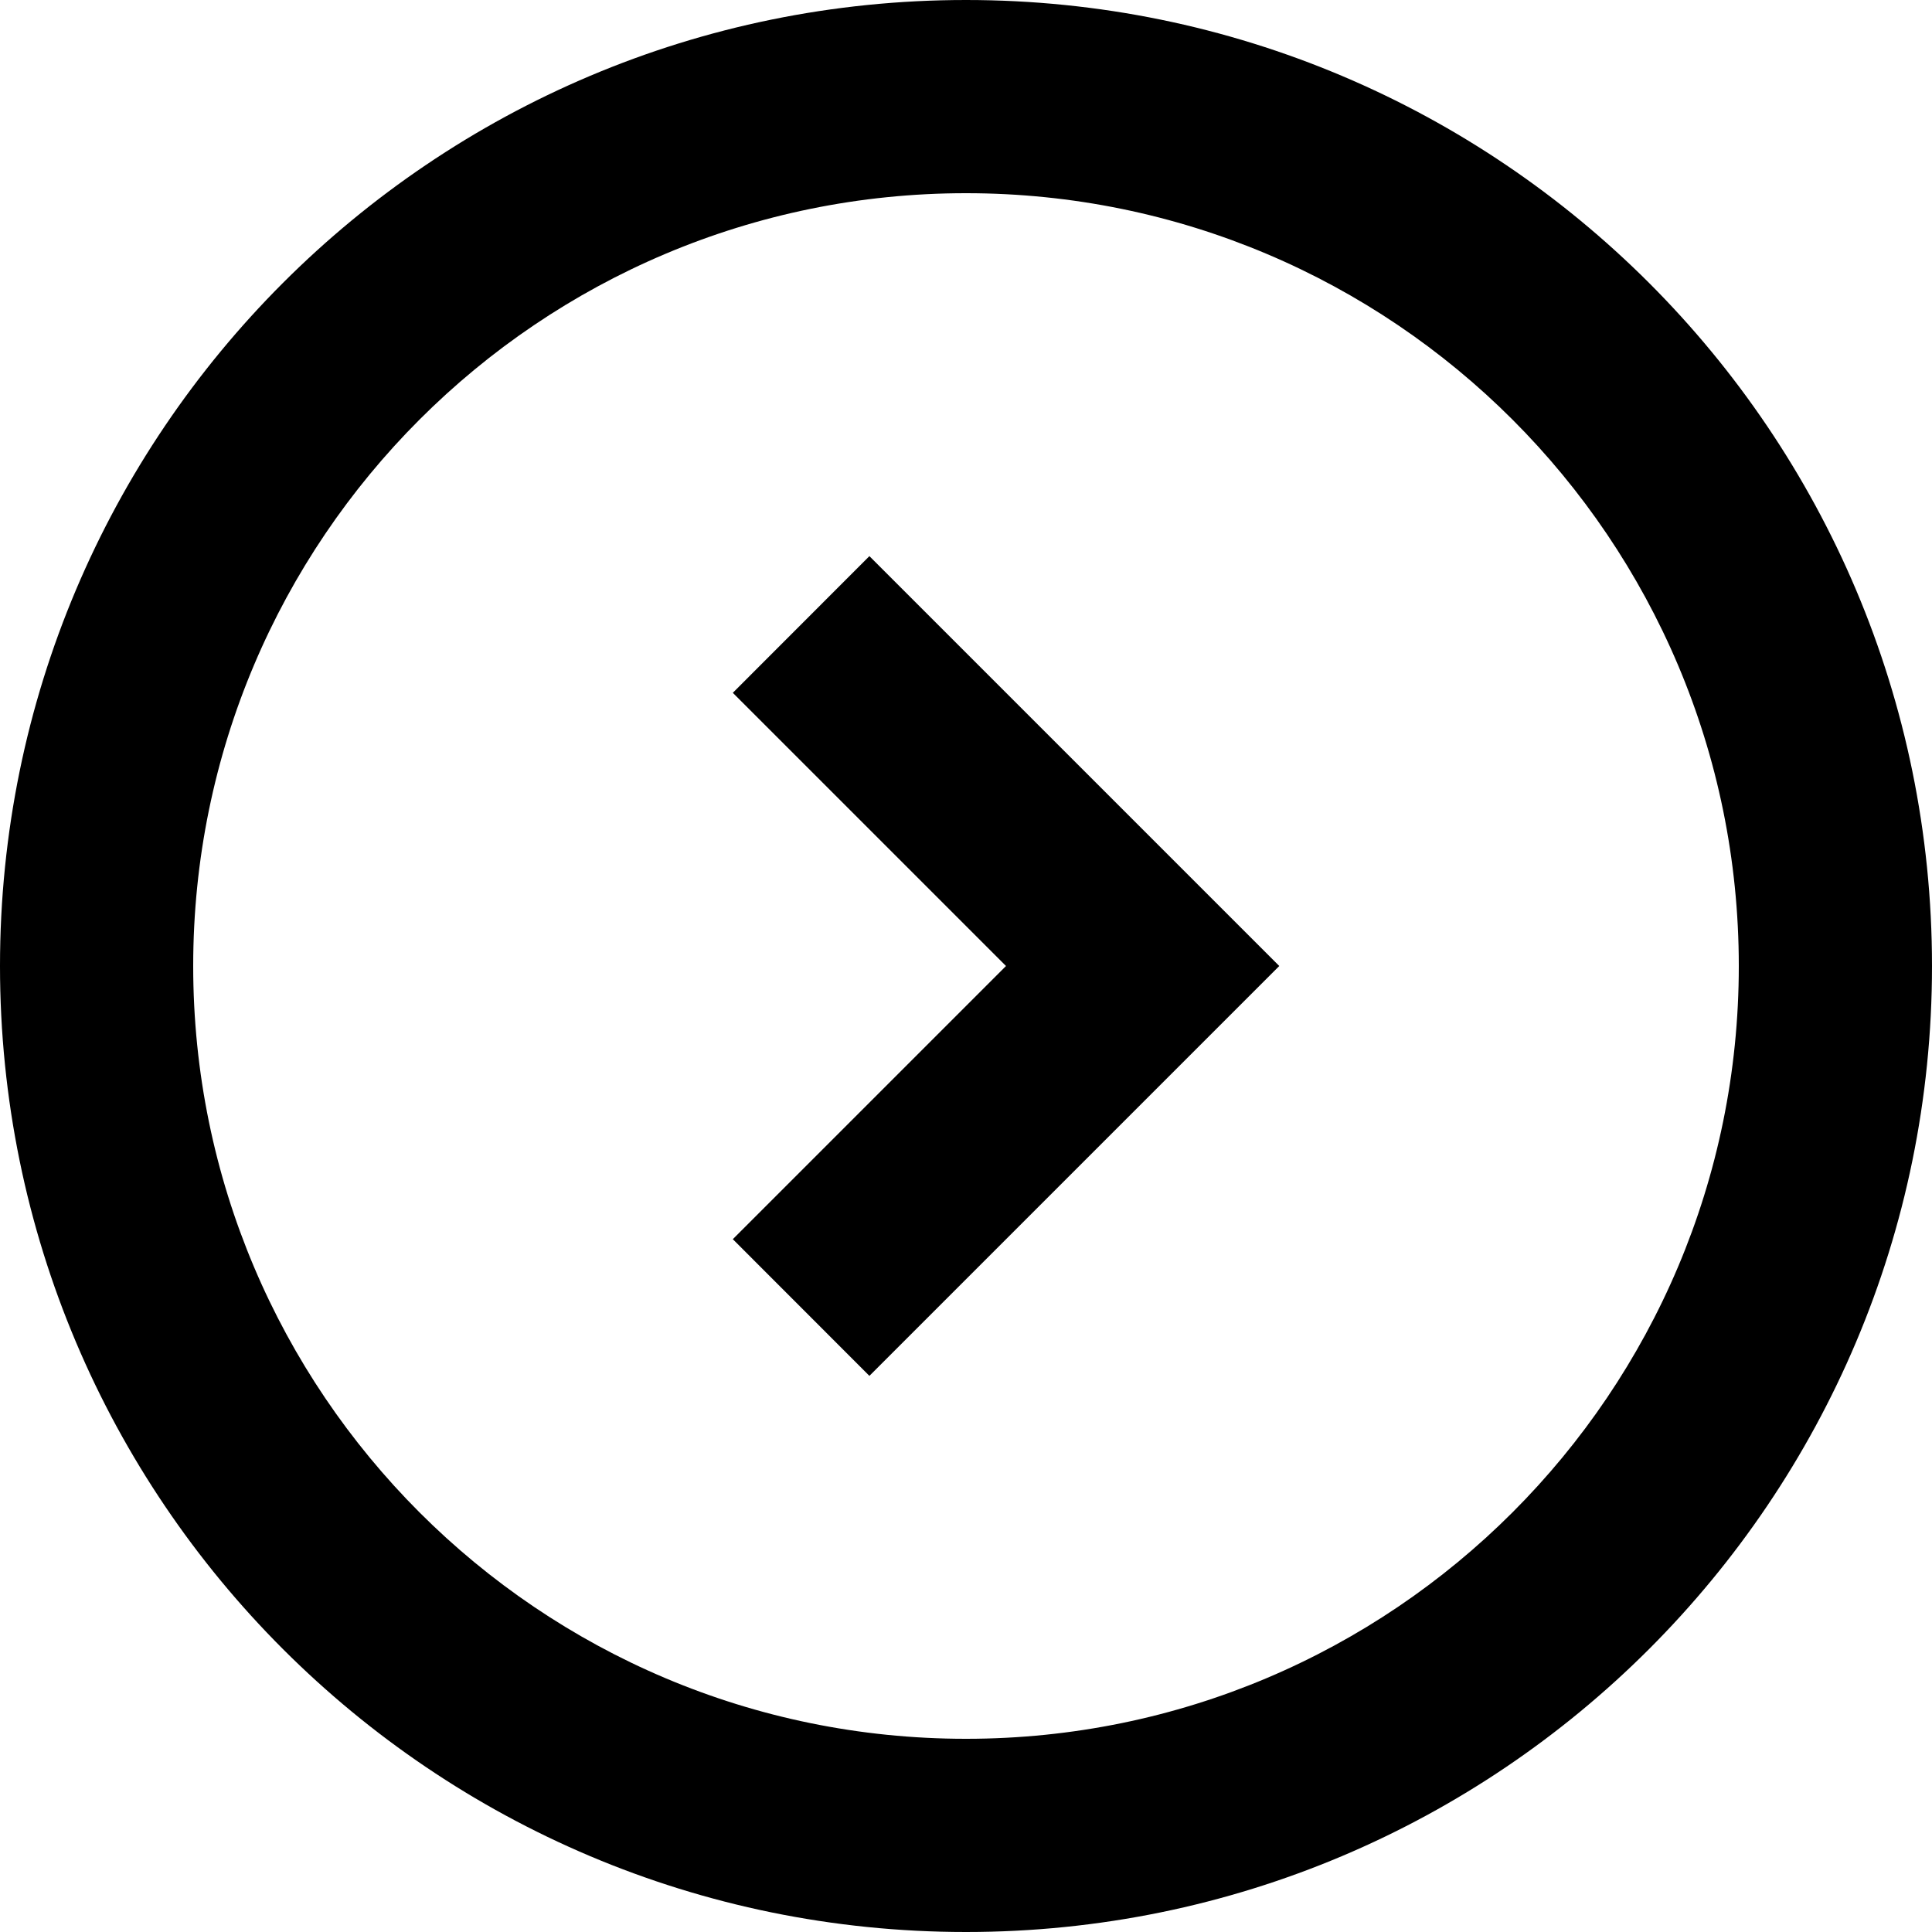
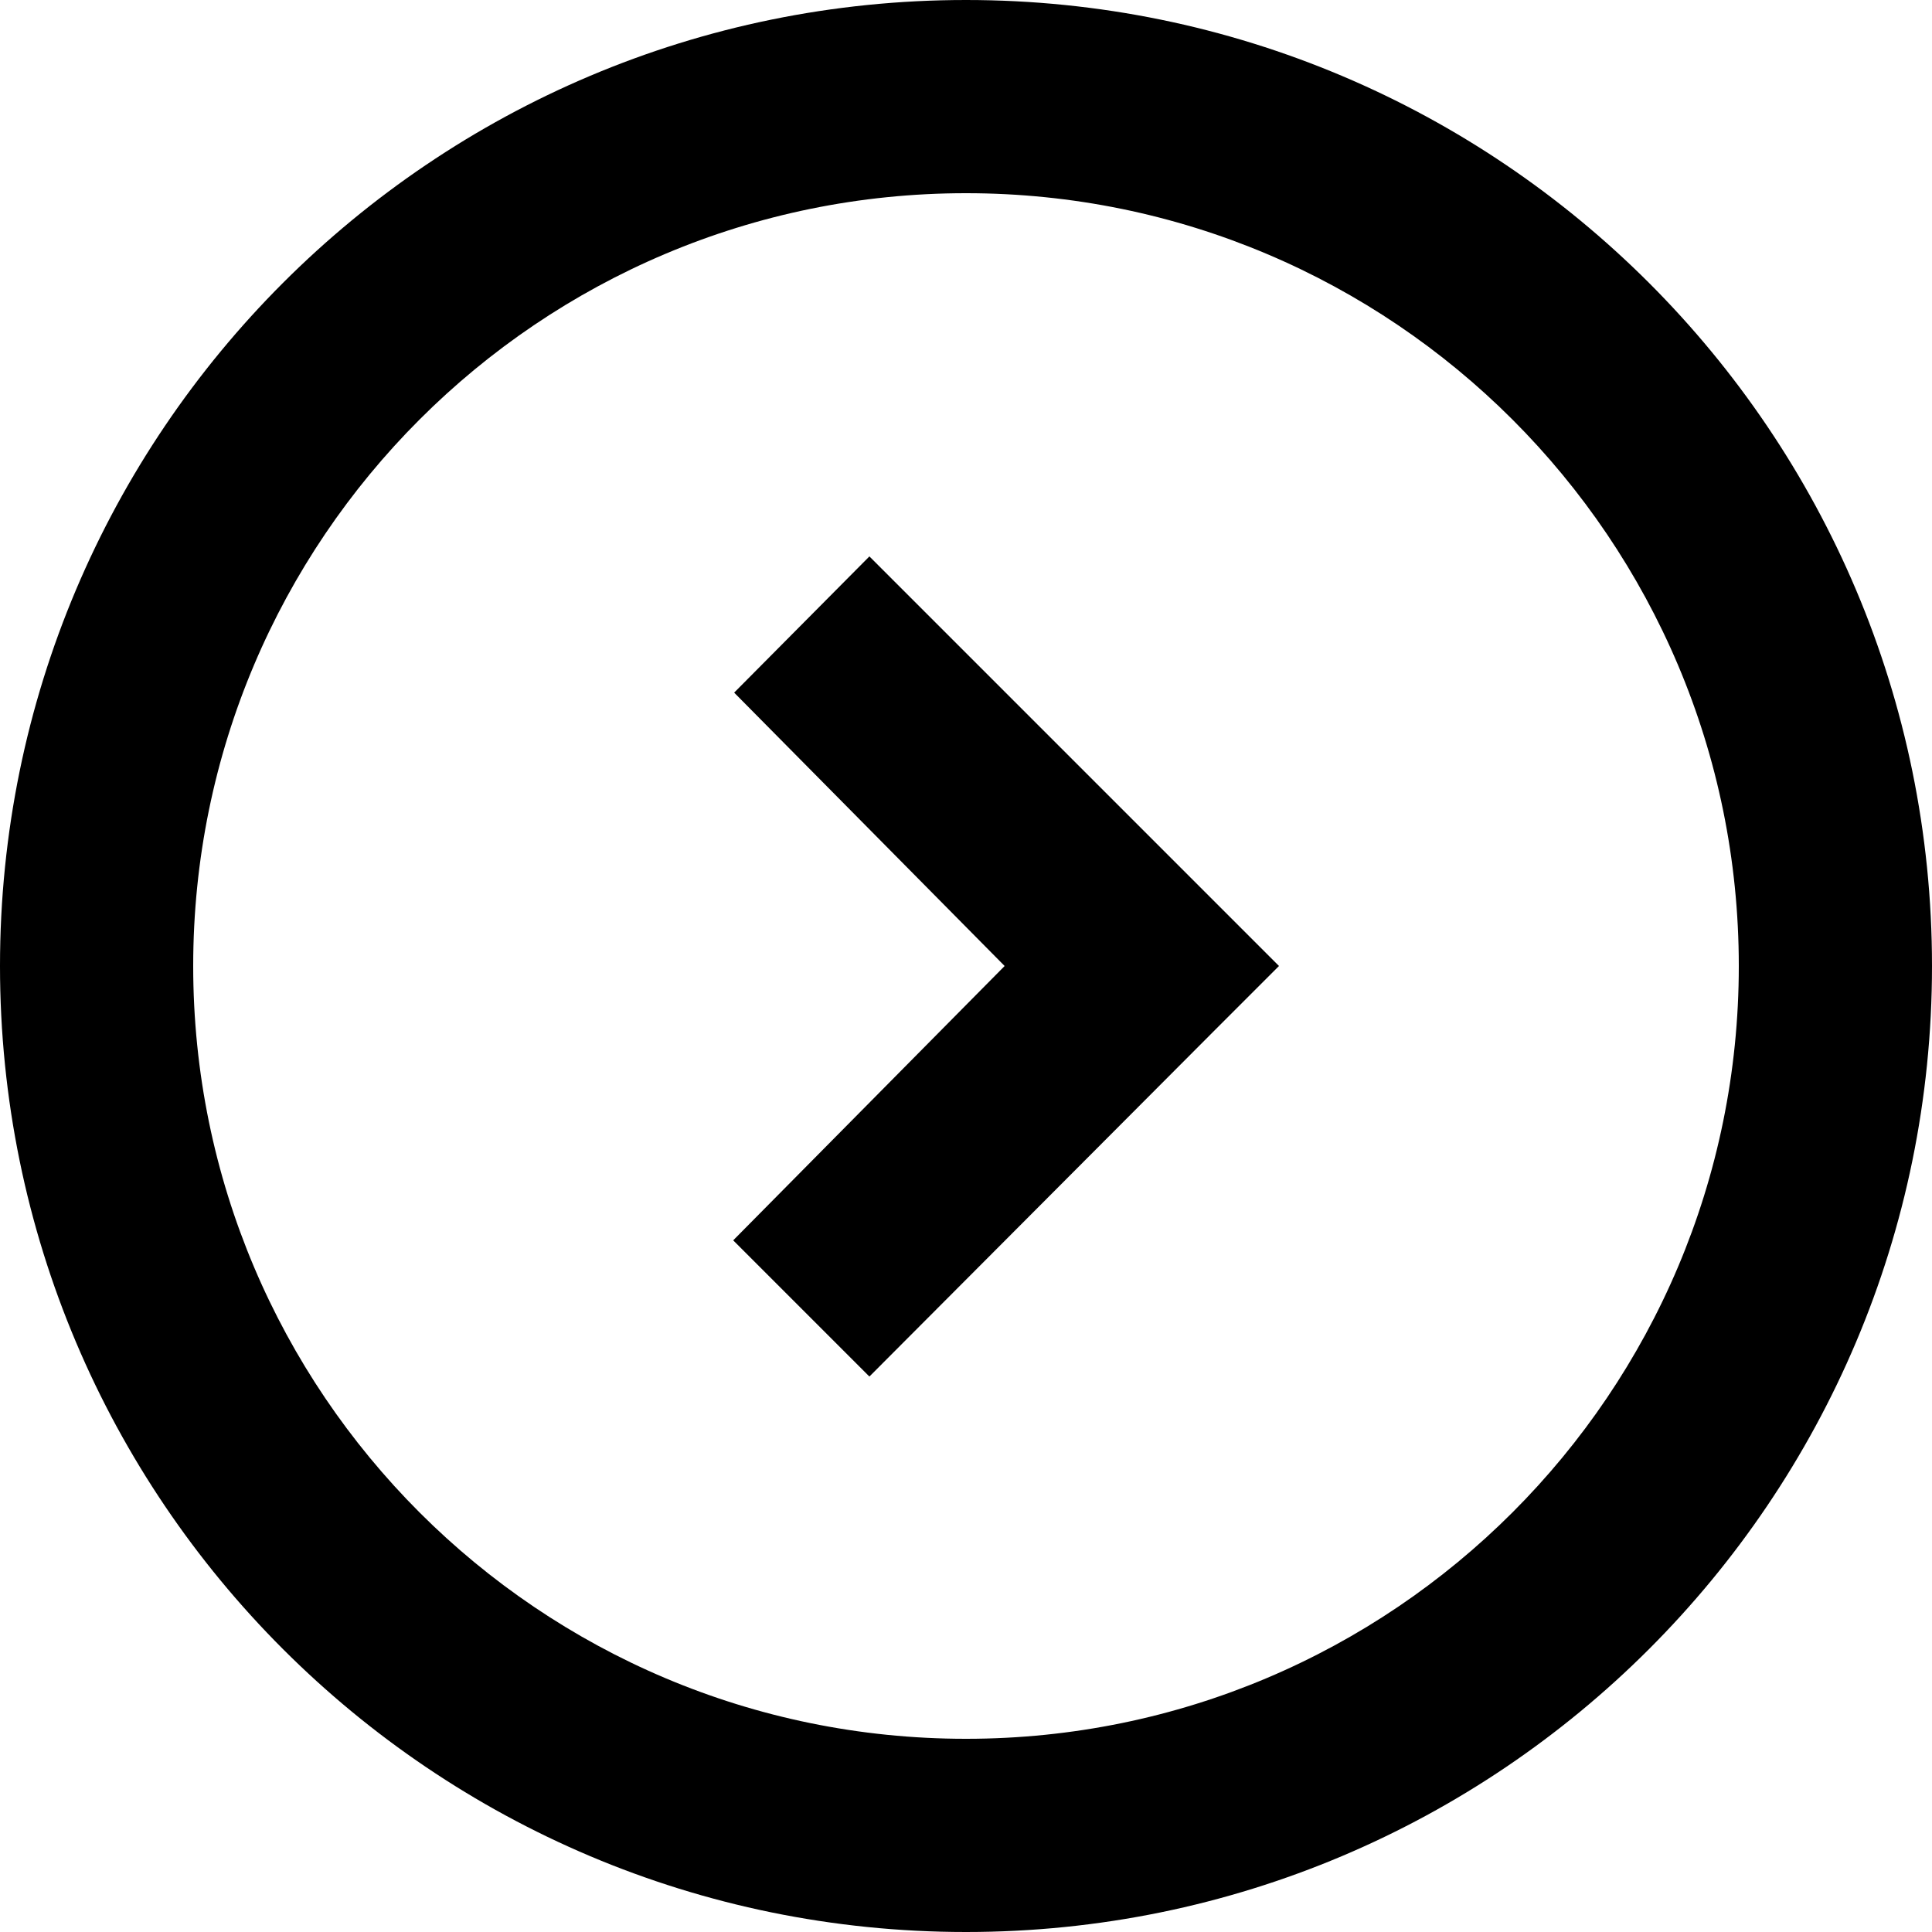
- <svg xmlns="http://www.w3.org/2000/svg" width="20px" height="20px" viewBox="0 0 20 20" version="1.1">
-   <defs />
-   <g id="Page-1" stroke="none" stroke-width="1" fill="none" fill-rule="evenodd">
-     <g id="cheveron-outline-right" fill="#000000">
-       <path d="M12.536,10.707 L9,14.243 L7.586,12.828 L10.414,10 L7.586,7.172 L9,5.757 L13.243,10 L12.536,10.707 L12.536,10.707 Z M10,-5.68434189e-14 C4.477,-5.68434189e-14 -5.68434189e-14,4.477 -5.68434189e-14,10 C-5.68434189e-14,15.523 4.477,20 10,20 C15.523,20 20,15.523 20,10 C20,4.477 15.523,-5.32907052e-14 10,-5.68434189e-14 L10,-5.68434189e-14 Z M2,10 C2,14.418 5.582,18 10,18 C14.418,18 18,14.418 18,10 C18,5.582 14.418,2 10,2 C5.582,2 2,5.582 2,10 L2,10 Z" id="Combined-Shape" />
-     </g>
-   </g>
+ <svg xmlns="http://www.w3.org/2000/svg" viewBox="0 0 20 20">
+   <path d="M10 0a10 10 0 1 1 0 20 10 10 0 0 1 0-20zM2 10a8 8 0 1 0 16 0 8 8 0 0 0-16 0zm10.54.7L9 14.25l-1.41-1.41L10.4 10 7.6 7.17 9 5.76 13.24 10l-.7.7z" />
</svg>
